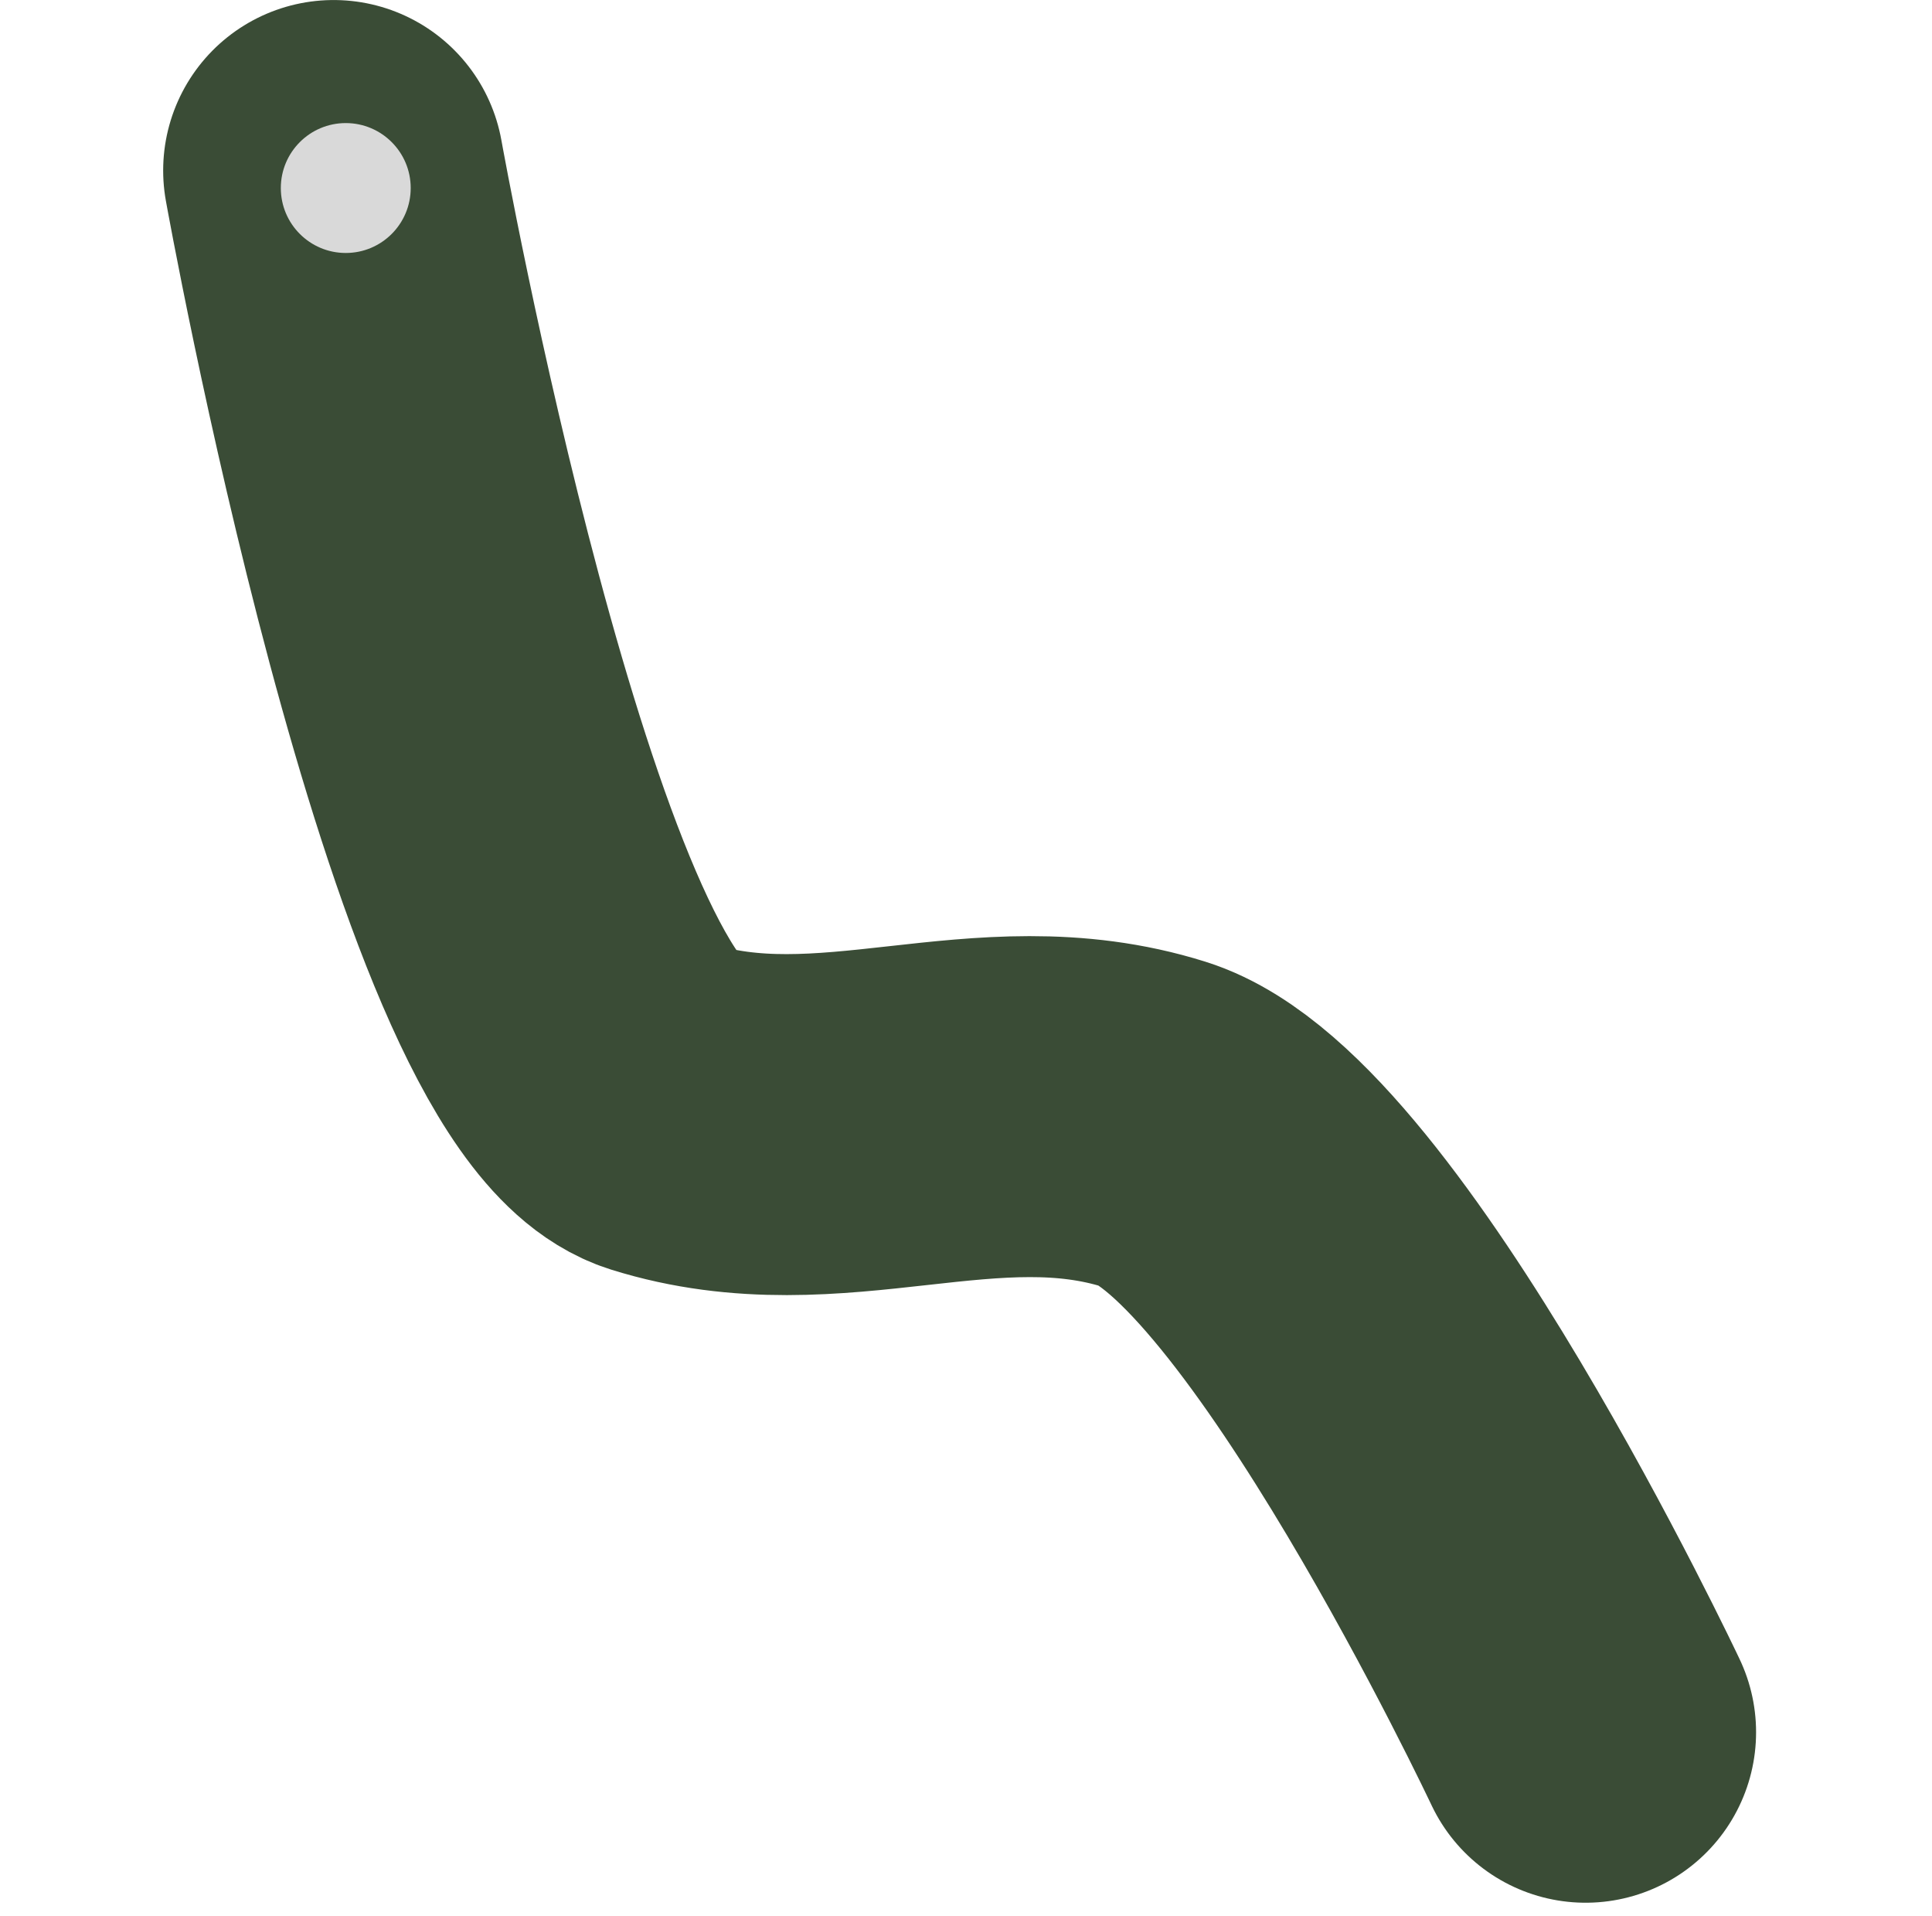
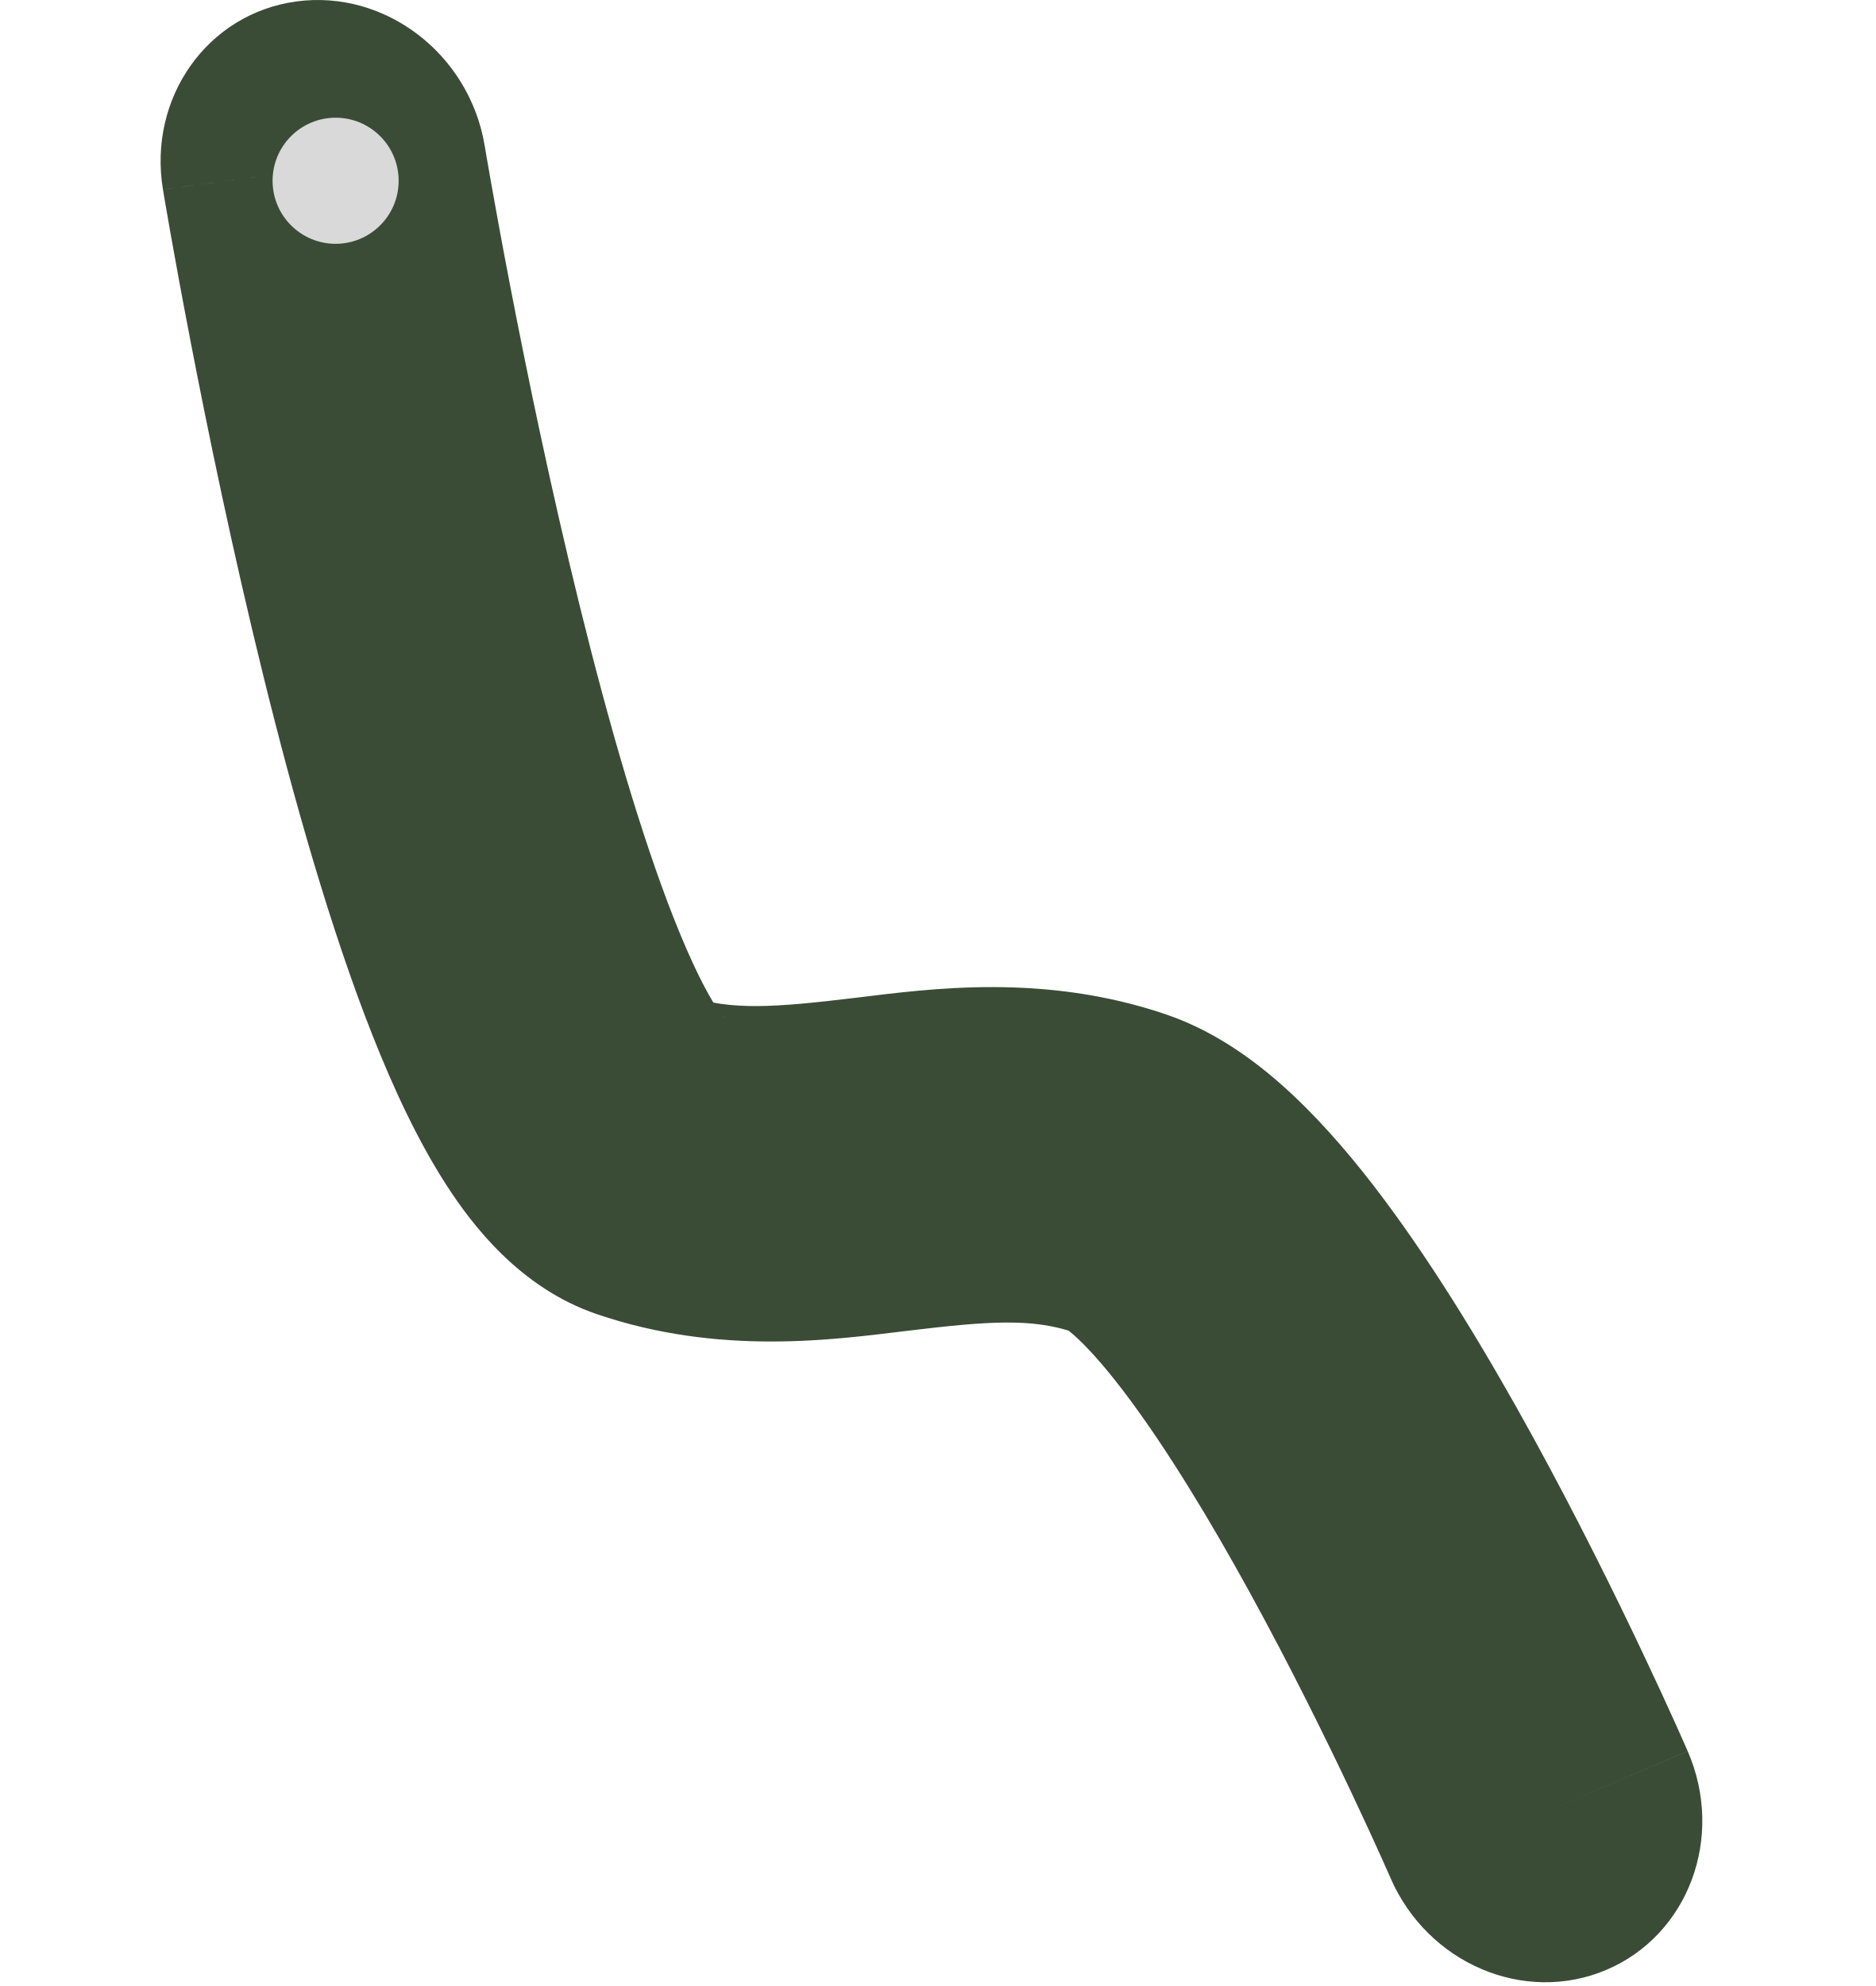
- <svg xmlns="http://www.w3.org/2000/svg" width="119" height="118" viewBox="0 0 119 118" fill="none">
+ <svg xmlns="http://www.w3.org/2000/svg" width="119" height="126" viewBox="0 0 119 126" fill="none">
  <g id="stinkbug_leg">
-     <path id="Vector 6" d="M20.55 10.502C20.55 10.502 30.319 64.893 40.783 68.172C51.247 71.451 60.627 65.964 71.091 69.243C81.555 72.522 97.664 106.683 97.664 106.683" stroke-width="21" stroke-linecap="round" stroke="#3A4C36" />
+     <path id="Vector 6" d="M10.341 12.027C9.377 6.2 13.167 0.856 18.805 0.092C24.444 -0.673 29.796 3.431 30.759 9.258L20.55 10.642L10.341 12.027ZM107.097 111.103C109.459 116.545 107.151 122.754 101.942 124.973C96.732 127.191 90.594 124.577 88.231 119.135L97.664 115.119L107.097 111.103ZM20.55 10.642C30.759 9.258 30.759 9.257 30.759 9.257C30.759 9.257 30.759 9.257 30.759 9.257C30.759 9.257 30.759 9.259 30.76 9.261C30.761 9.266 30.762 9.275 30.764 9.286C30.768 9.31 30.774 9.348 30.783 9.399C30.8 9.501 30.826 9.656 30.861 9.863C30.932 10.275 31.038 10.889 31.178 11.677C31.457 13.252 31.869 15.518 32.397 18.253C33.455 23.736 34.963 31.034 36.777 38.395C38.612 45.839 40.672 52.986 42.782 58.324C43.849 61.022 44.77 62.849 45.46 63.914C46.419 65.391 45.982 63.977 43.693 63.198L40.783 73.286L37.872 83.375C32.967 81.705 29.936 77.665 28.357 75.23C26.511 72.382 24.952 69.008 23.631 65.667C20.966 58.925 18.623 50.633 16.707 42.861C14.771 35.007 13.183 27.311 12.083 21.606C11.531 18.746 11.098 16.368 10.802 14.699C10.654 13.864 10.54 13.205 10.463 12.75C10.424 12.523 10.394 12.347 10.374 12.225C10.363 12.164 10.355 12.117 10.35 12.084C10.347 12.067 10.345 12.054 10.344 12.044C10.343 12.04 10.342 12.036 10.341 12.033C10.341 12.031 10.341 12.03 10.341 12.029C10.341 12.028 10.341 12.027 20.55 10.642ZM40.783 73.286L43.693 63.198C46.376 64.111 49.084 63.934 54.336 63.299C59.006 62.735 66.221 61.712 74.002 64.361L71.091 74.45L68.181 84.538C65.498 83.625 62.79 83.802 57.538 84.437C52.868 85.001 45.653 86.024 37.872 83.375L40.783 73.286ZM71.091 74.45L74.002 64.361C77.374 65.509 80.102 67.65 82.066 69.498C84.137 71.444 86.055 73.73 87.774 76.024C91.213 80.614 94.499 86.109 97.277 91.17C100.086 96.289 102.53 101.252 104.264 104.914C105.134 106.752 105.834 108.279 106.319 109.354C106.562 109.893 106.752 110.319 106.883 110.616C106.949 110.764 107 110.881 107.035 110.962C107.053 111.003 107.067 111.036 107.078 111.059C107.083 111.071 107.087 111.08 107.09 111.088C107.092 111.091 107.093 111.094 107.094 111.097C107.095 111.098 107.095 111.099 107.096 111.1C107.096 111.101 107.097 111.103 97.664 115.119C88.231 119.135 88.232 119.136 88.232 119.136C88.232 119.136 88.233 119.137 88.233 119.137C88.233 119.137 88.233 119.137 88.232 119.136C88.231 119.134 88.23 119.131 88.227 119.124C88.222 119.112 88.213 119.091 88.2 119.062C88.174 119.003 88.133 118.91 88.078 118.786C87.969 118.538 87.802 118.163 87.584 117.68C87.147 116.713 86.506 115.313 85.703 113.616C84.09 110.209 81.853 105.673 79.327 101.07C76.769 96.409 74.067 91.96 71.542 88.59C70.279 86.904 69.222 85.707 68.409 84.942C67.489 84.078 67.424 84.281 68.181 84.538L71.091 74.45Z" fill="#3A4C36" />
    <g id="origin">
-       <circle id="_origin" cx="21.297" cy="11.58" r="4" fill="#D9D9D9" />
+       <circle id="_origin" cx="21.297" cy="11.468" r="4" fill="#D9D9D9" />
    </g>
  </g>
</svg>
